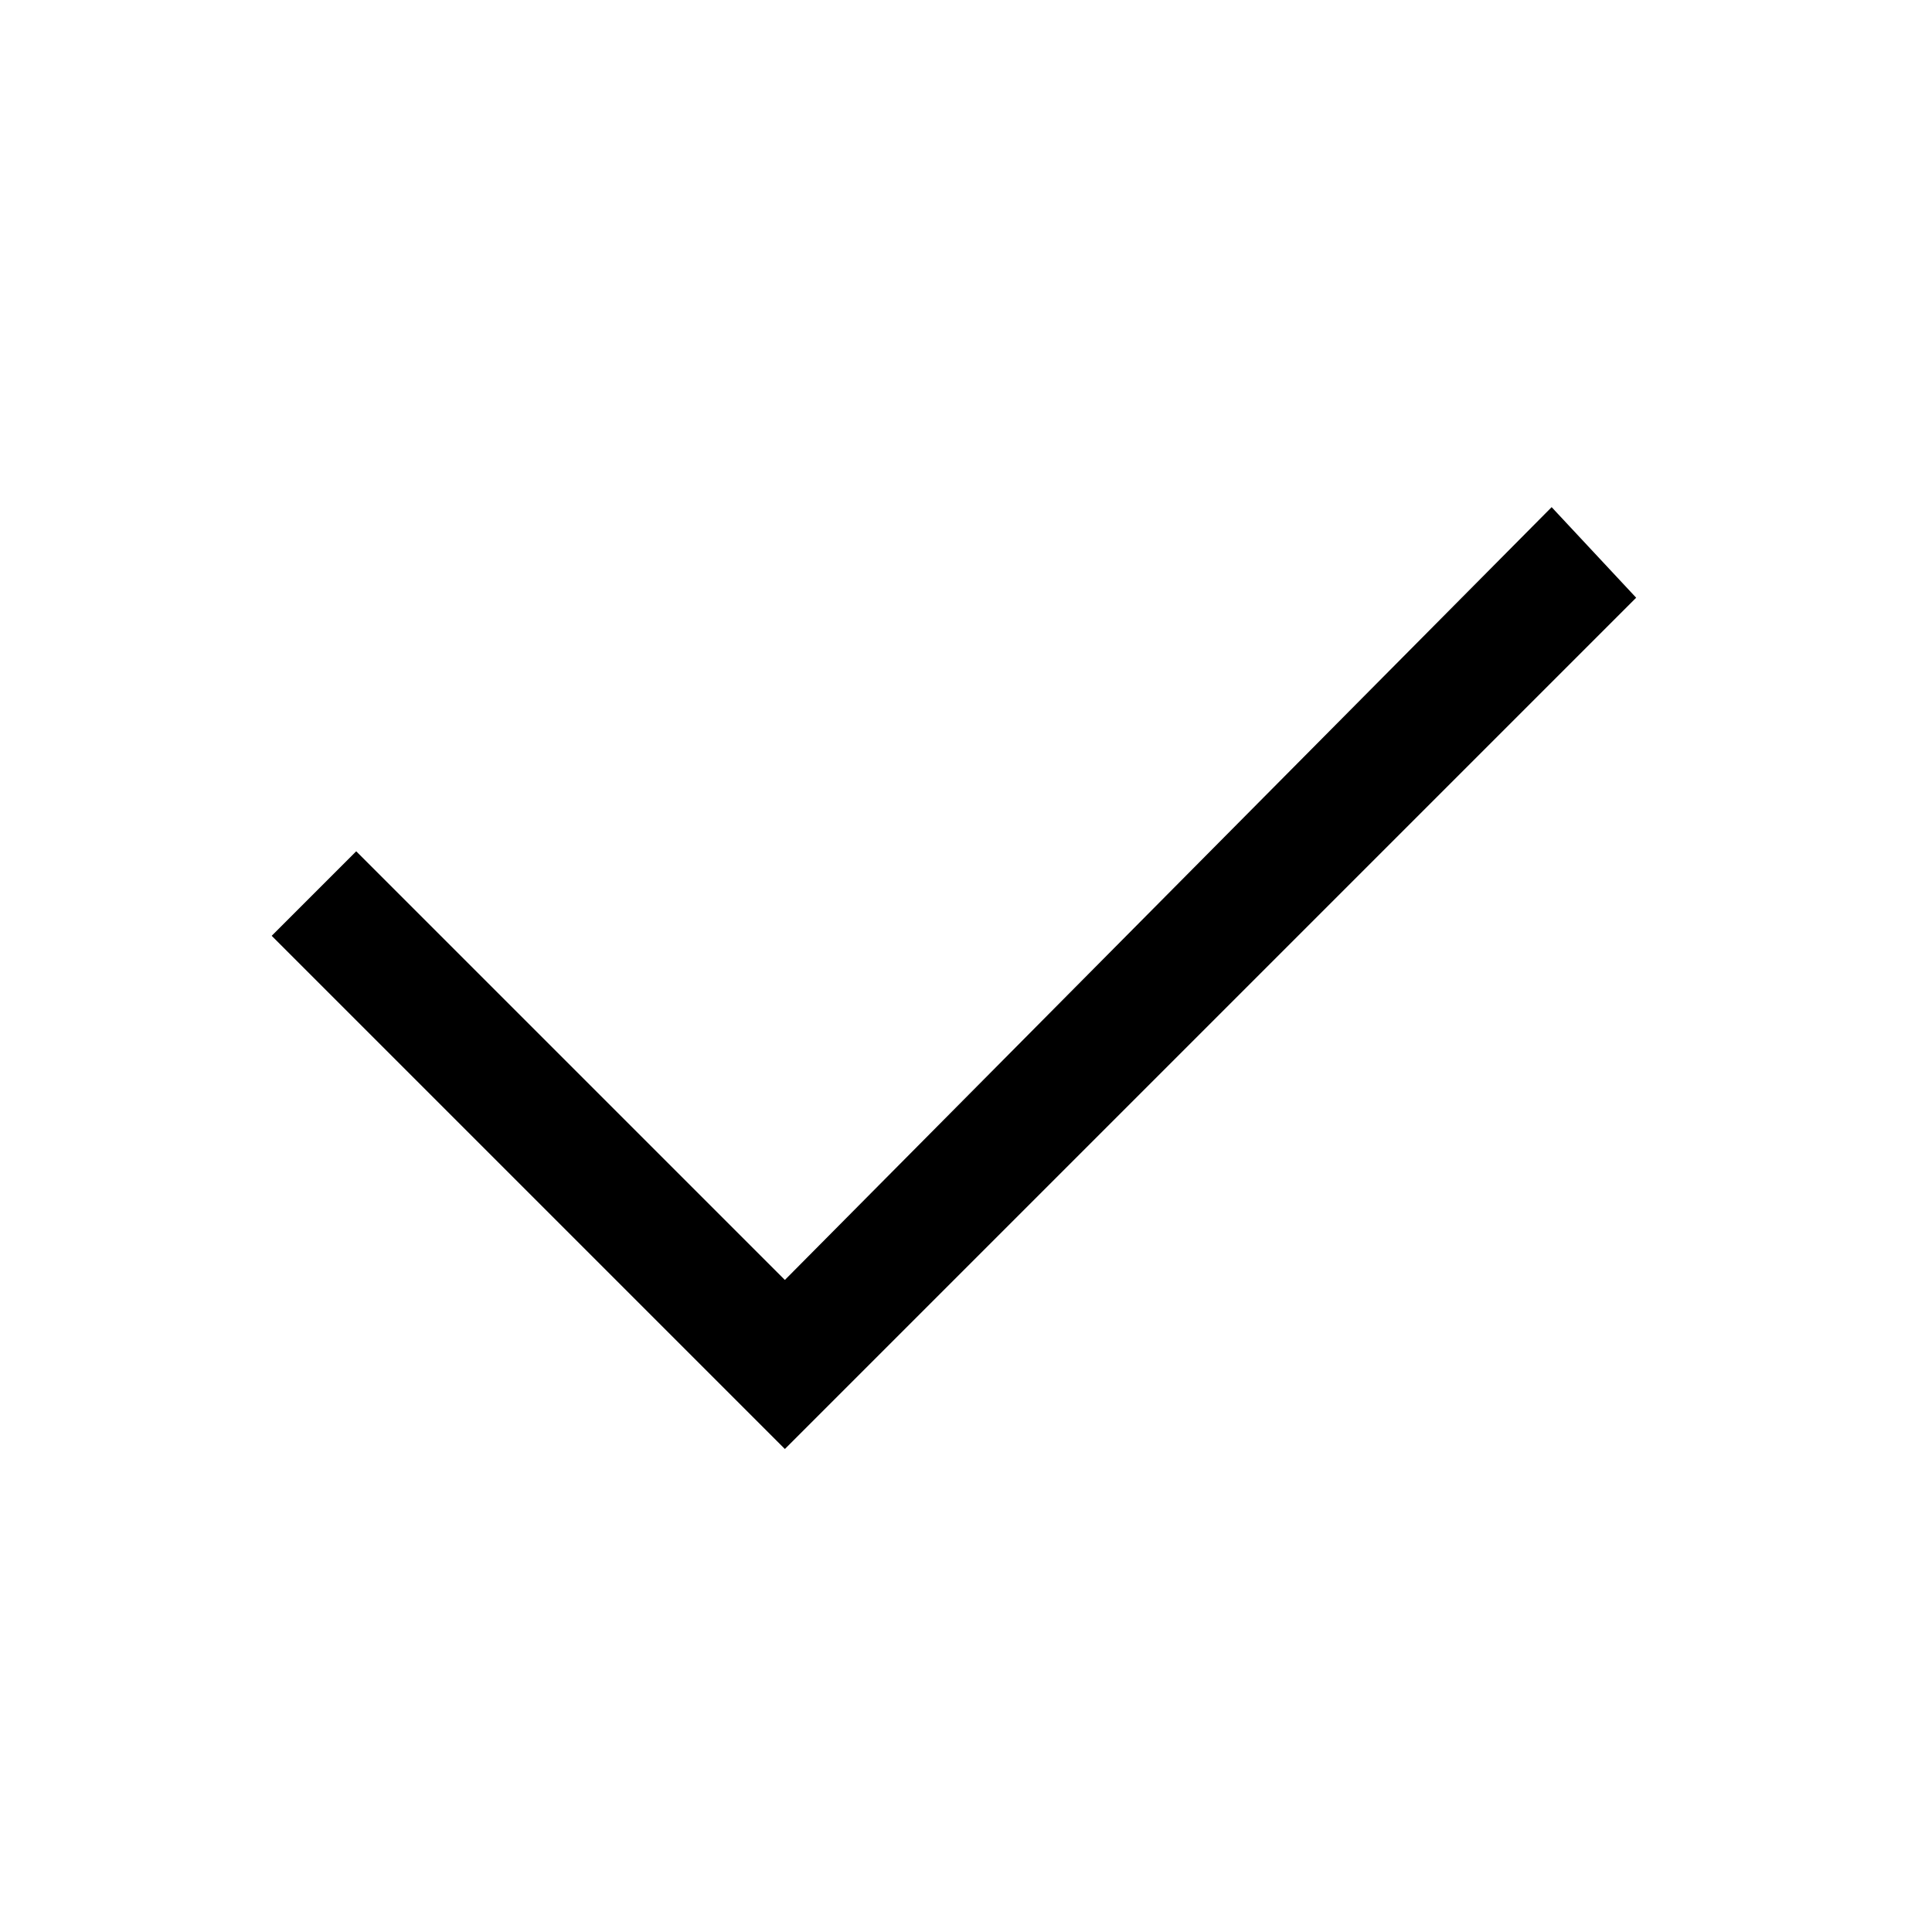
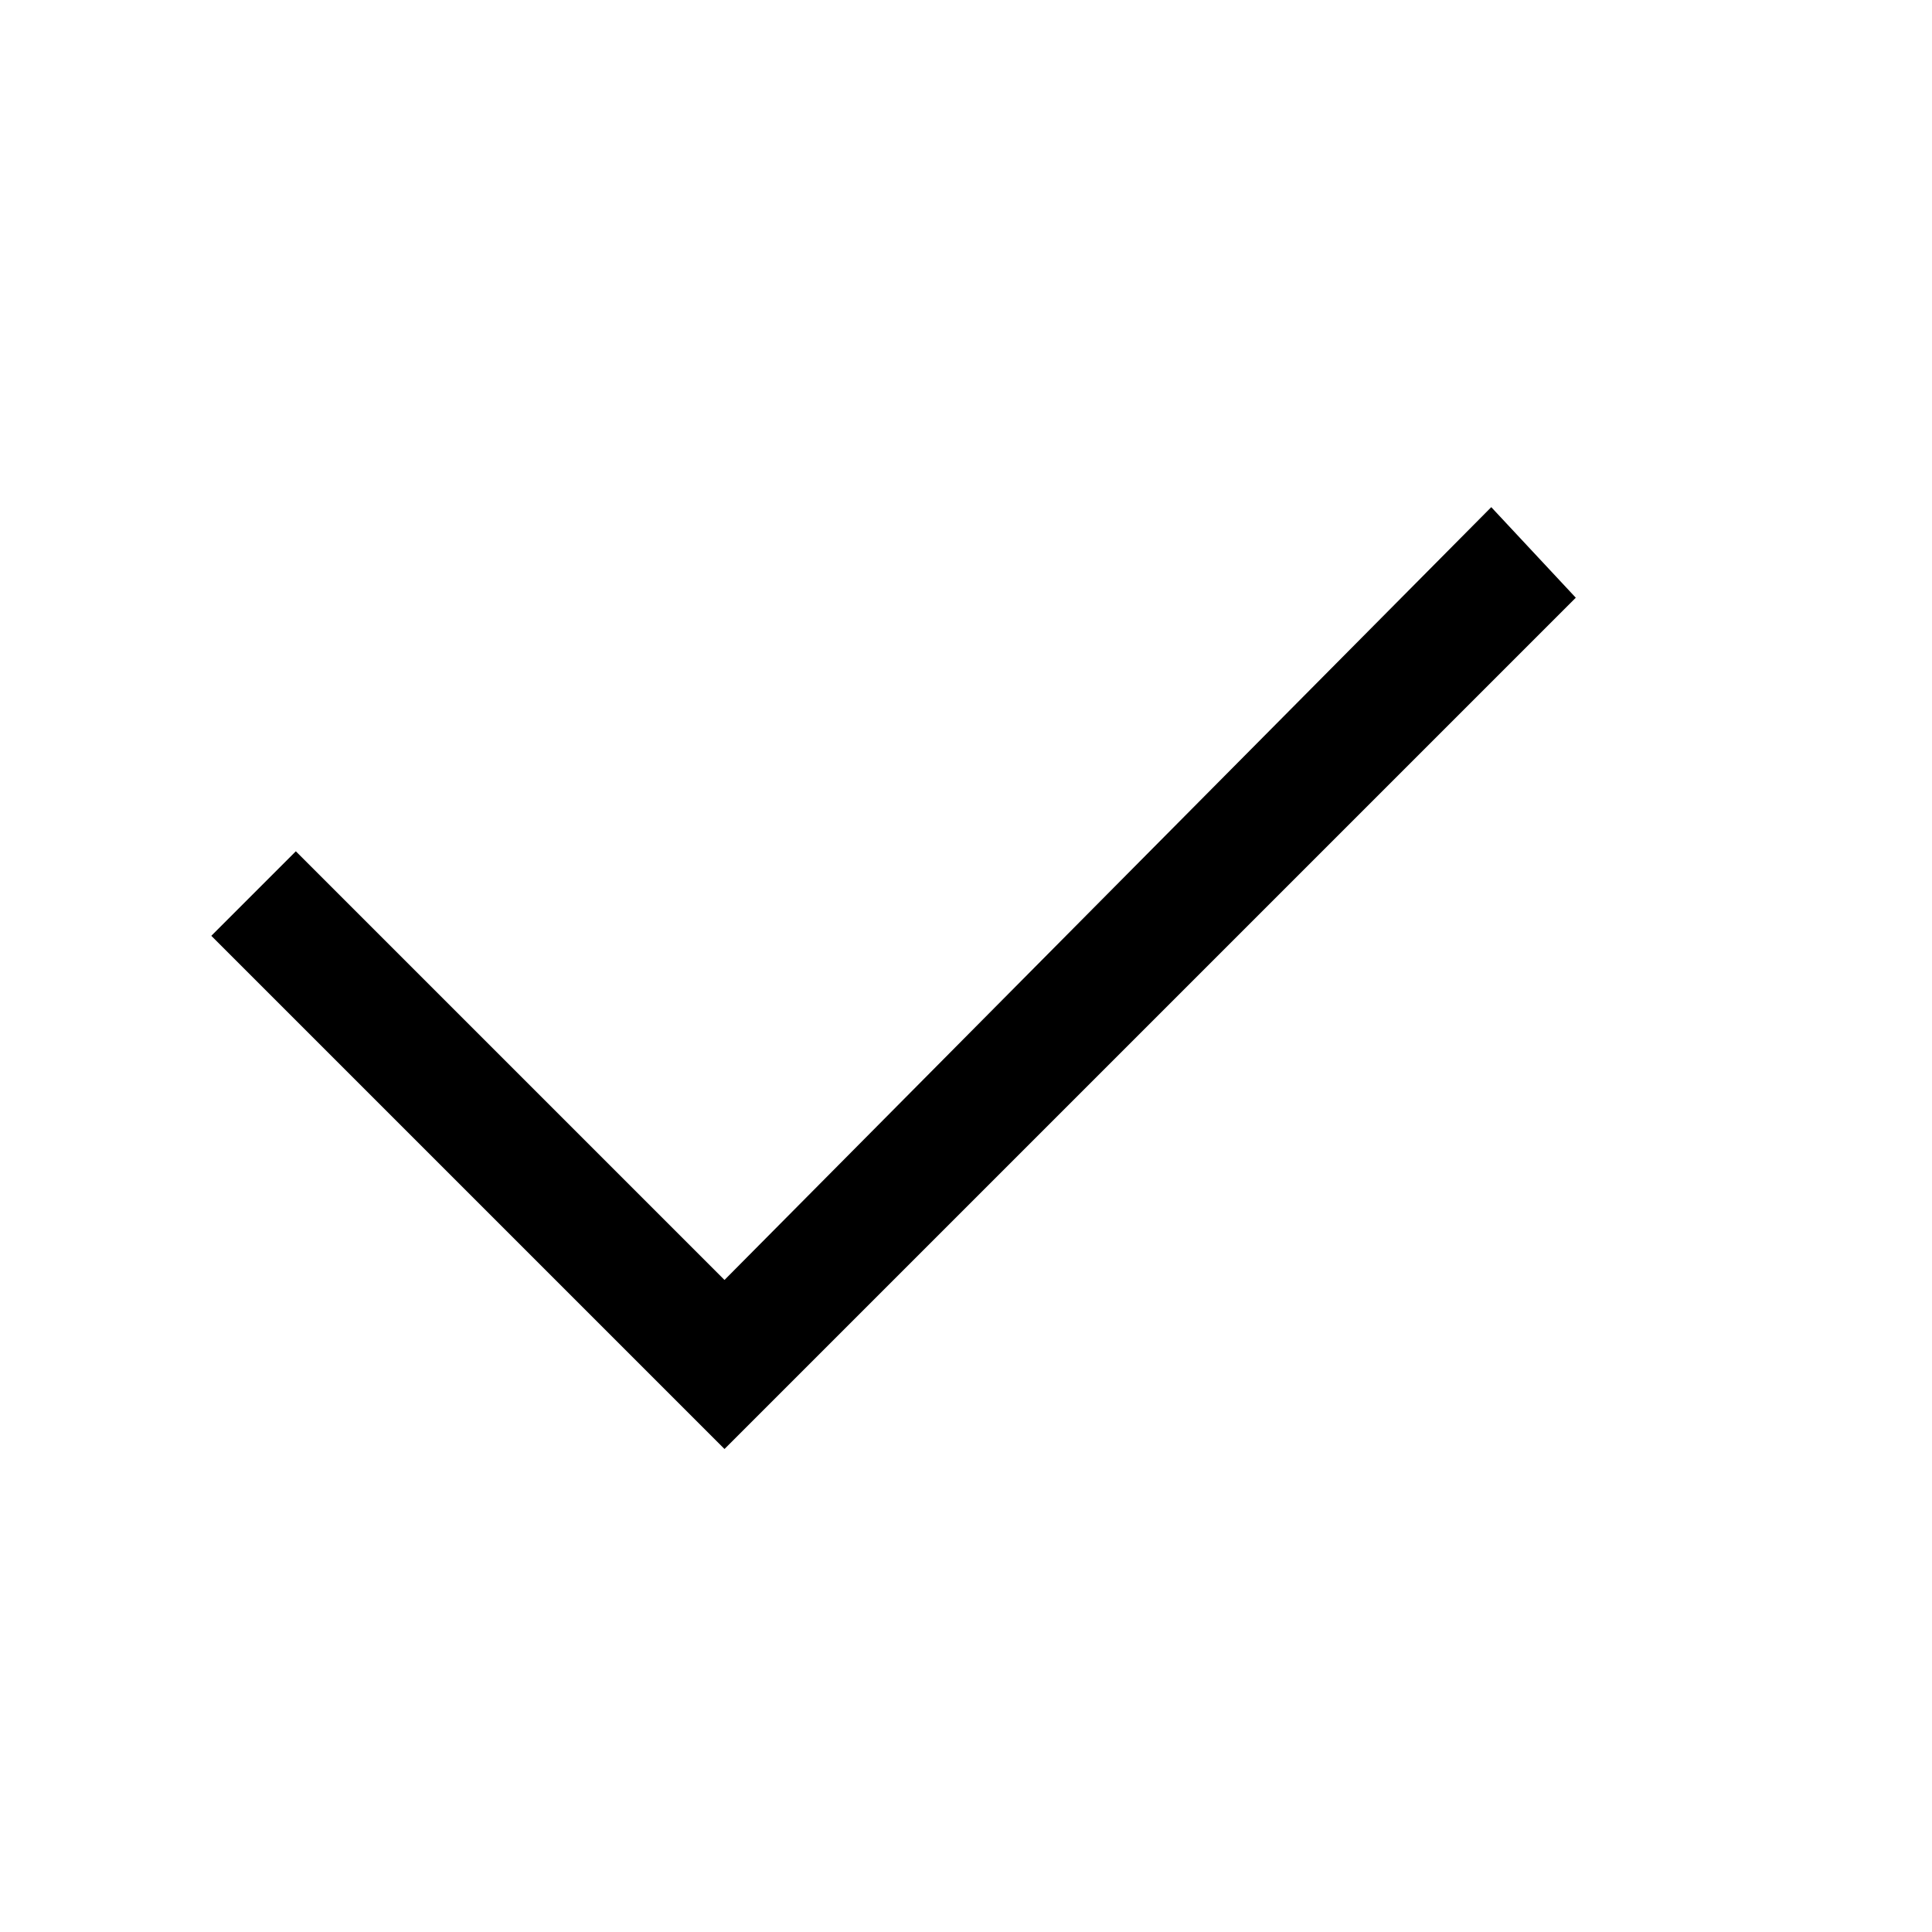
<svg xmlns="http://www.w3.org/2000/svg" version="1.1" id="Layer_1" x="0px" y="0px" width="32px" height="32px" viewBox="0 0 32 32" style="enable-background:new 0 0 32 32;" xml:space="preserve">
  <style type="text/css">
	.st0{fill:none;}
</style>
-   <g id="_x33_2_px">
-     <g>
-       <rect class="st0" width="32" height="32" />
-     </g>
-     <polygon points="13,21.2 5.9,14.1 4.5,15.5 11.6,22.6 13,24 27.1,9.9 25.7,8.4  " />
-   </g>
+   <rect class="st0" width="32" height="32" />
+   <polygon points="12,21.2 4.9,14.1 3.5,15.5 10.6,22.6 12,24 26.1,9.9 24.7,8.4 " />
</svg>
